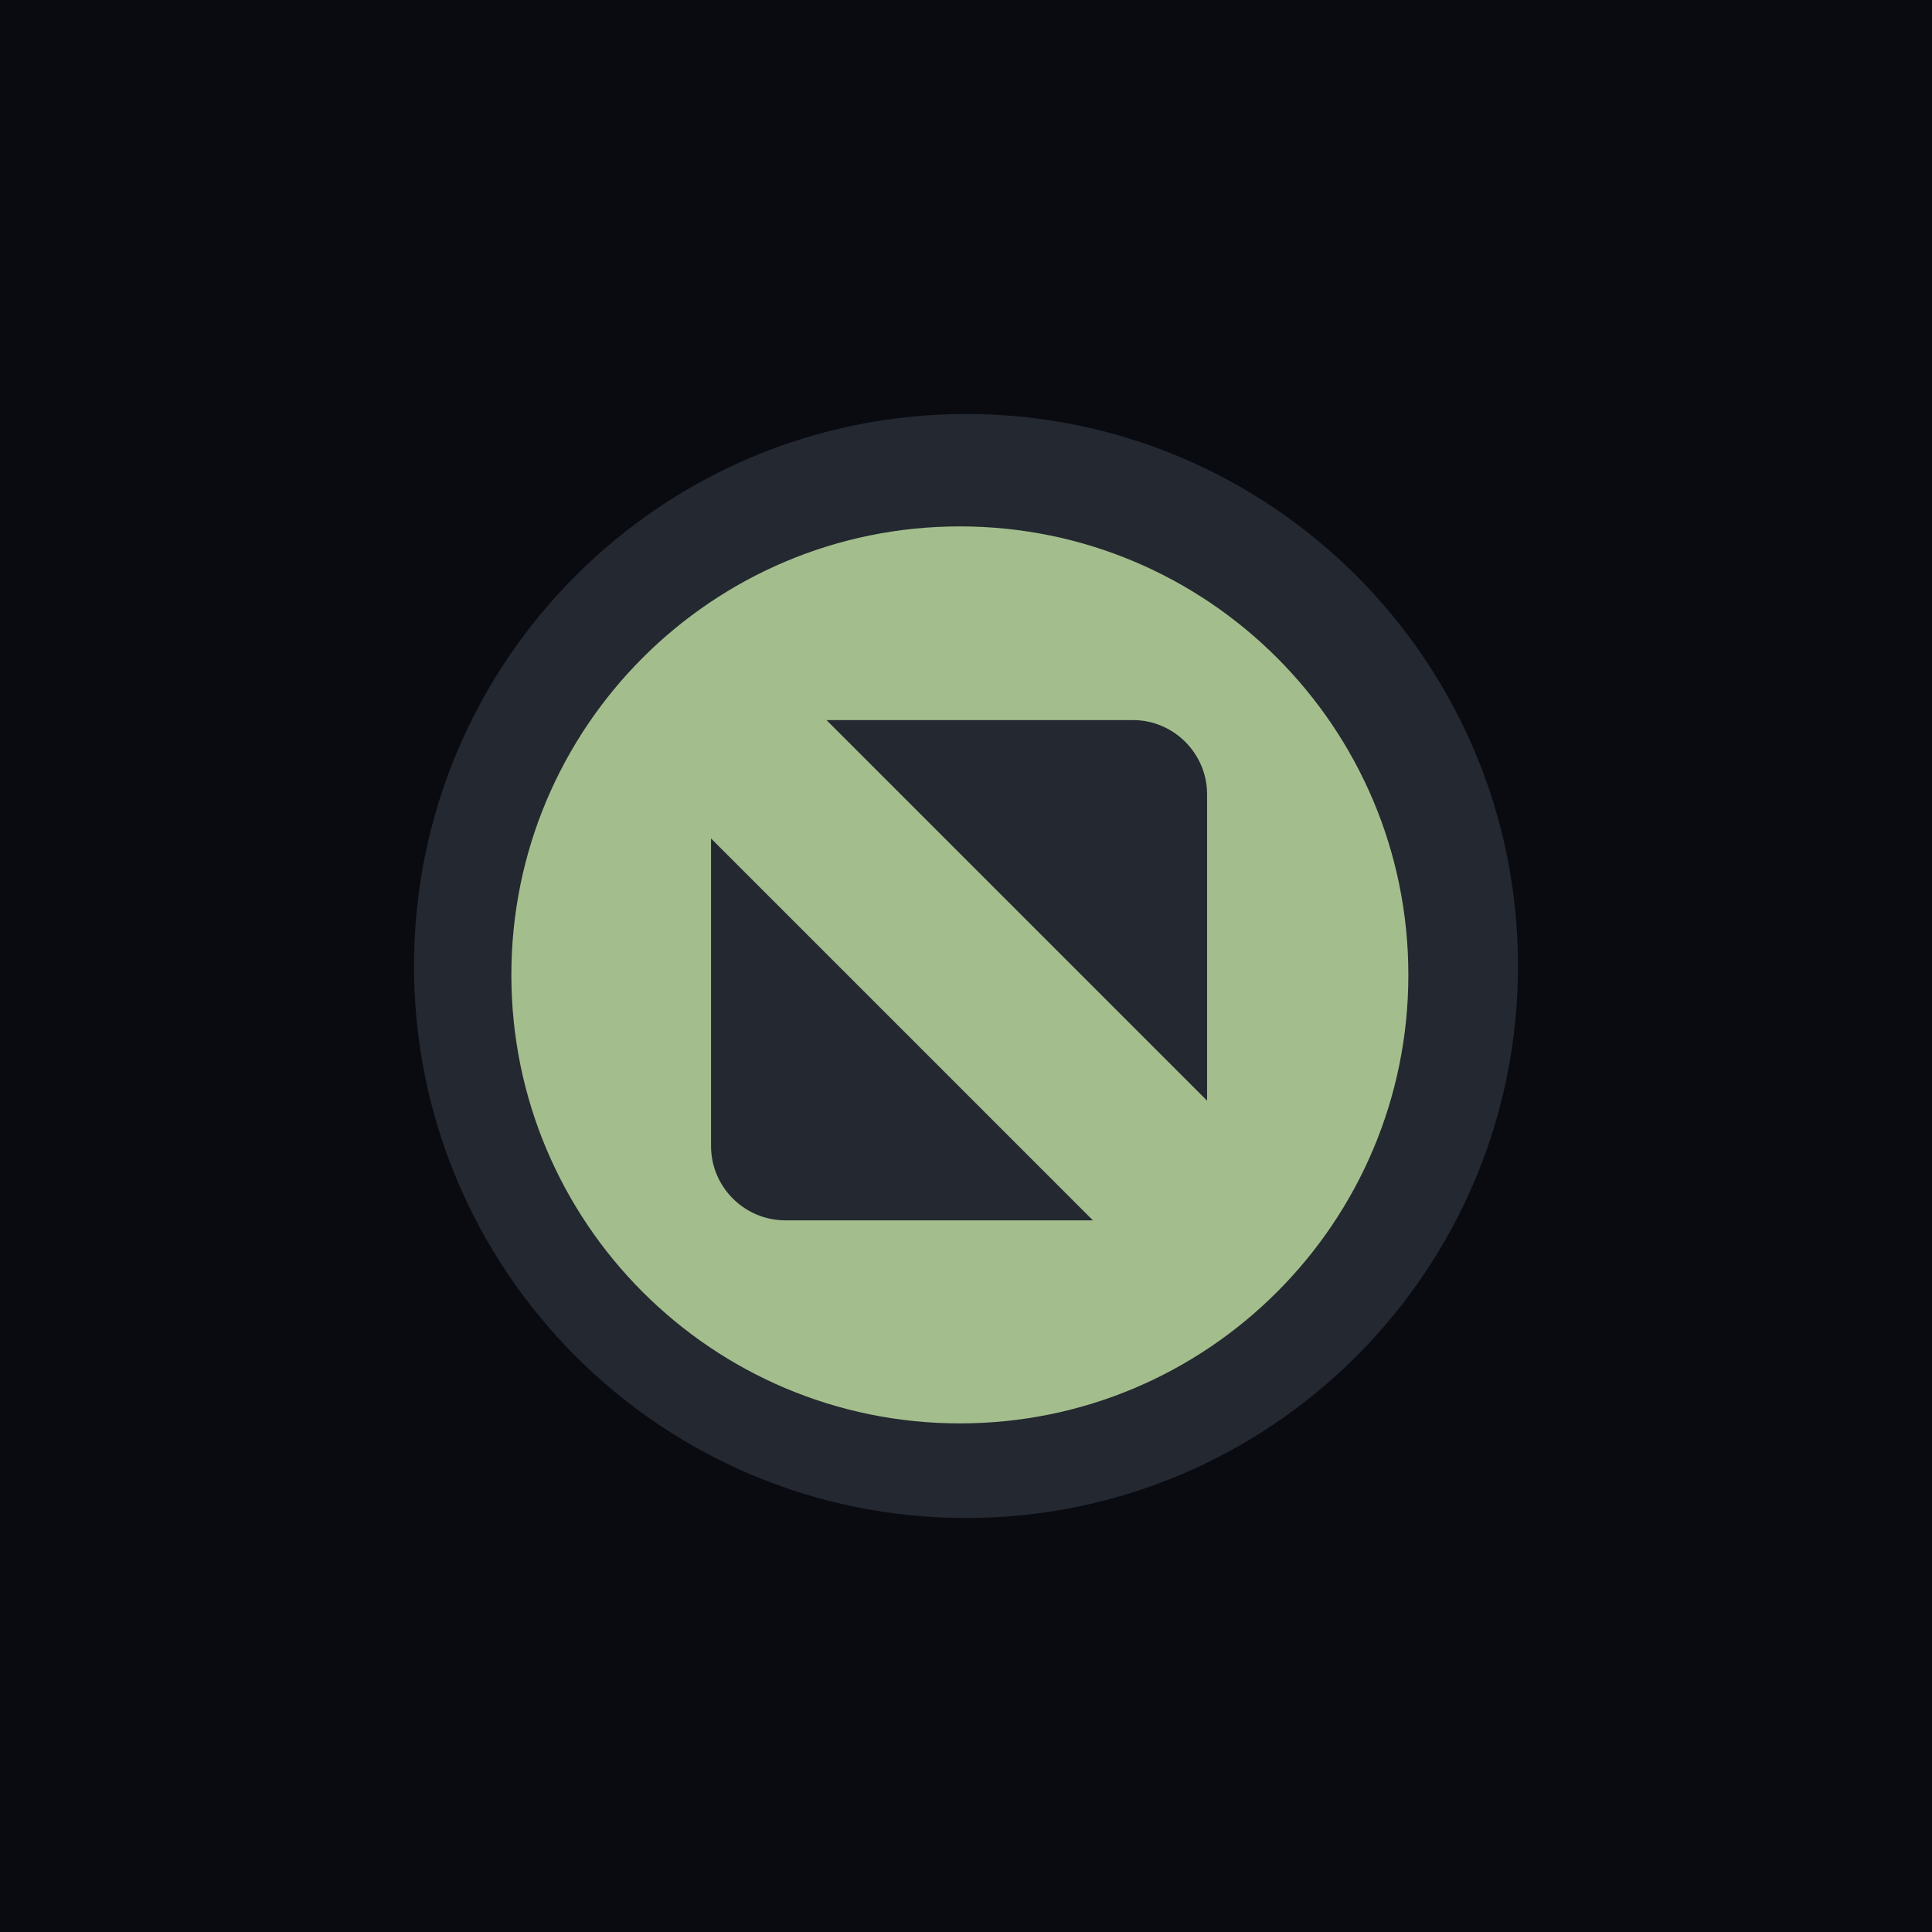
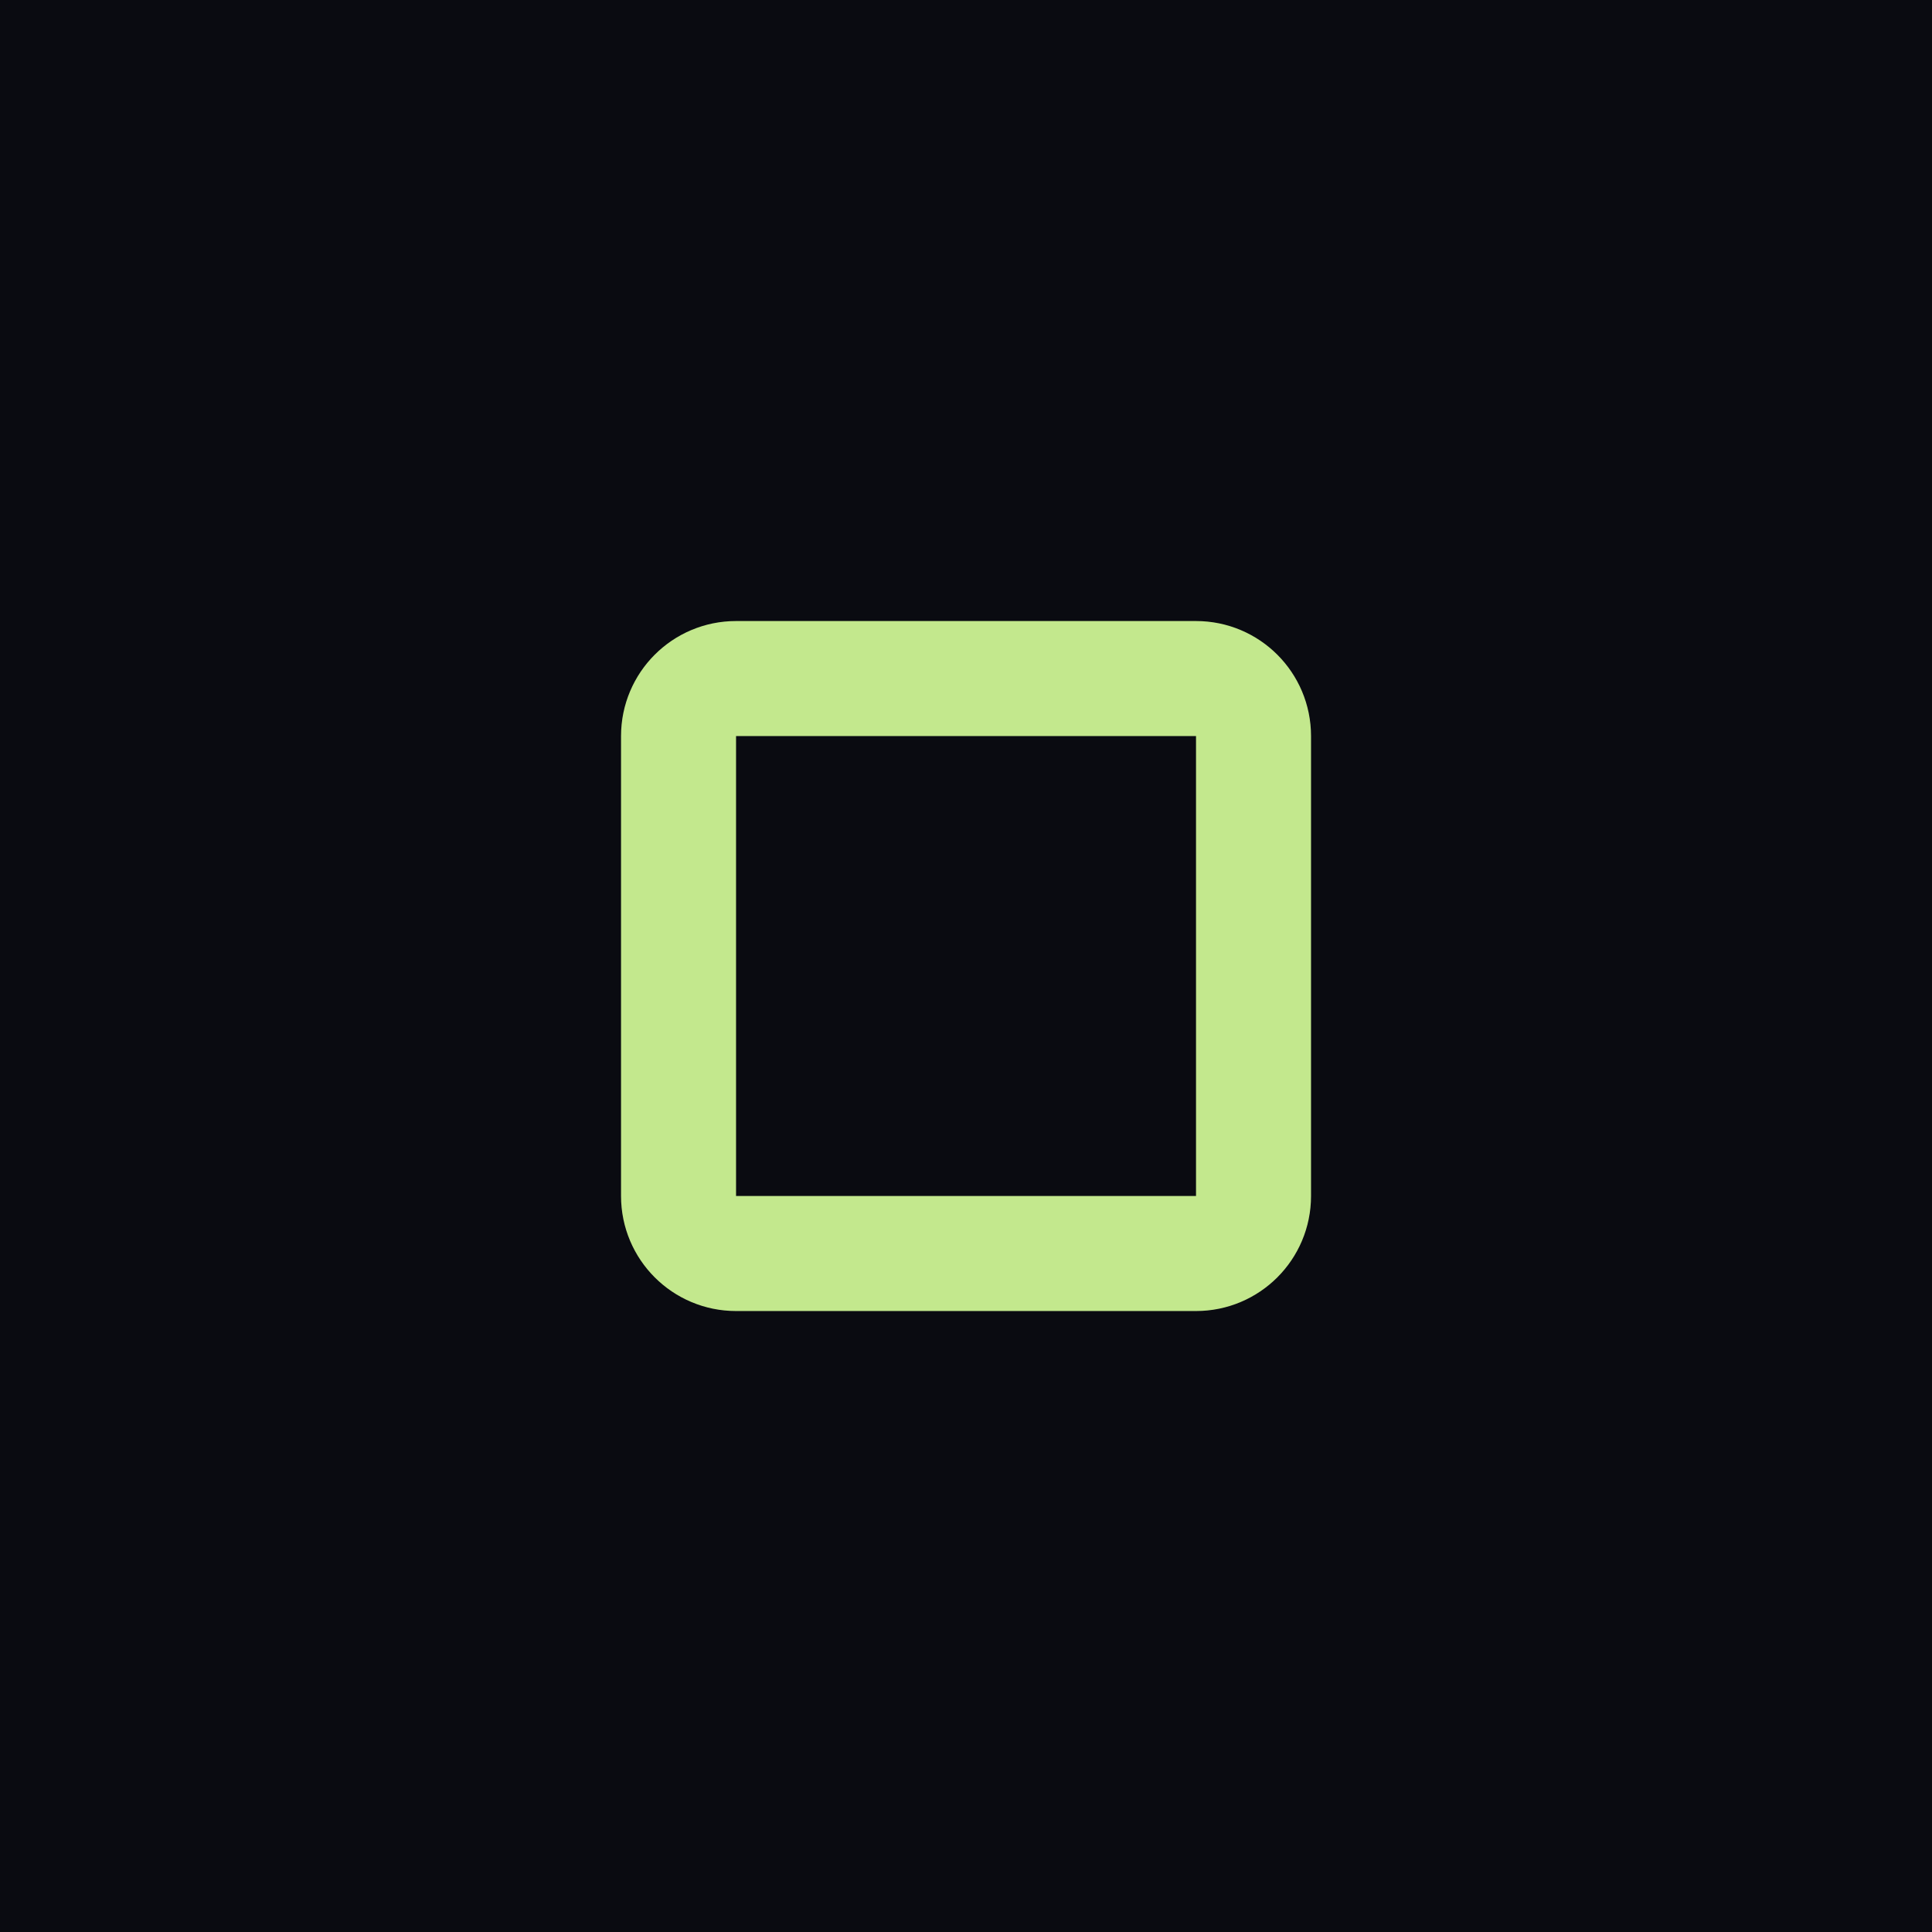
<svg xmlns="http://www.w3.org/2000/svg" width="28" height="28" viewBox="0 0 28 28" id="svg4142" version="1.1">
  <defs id="defs4144" />
  <g id="layer1" transform="translate(0,-1024.362)">
    <rect style="opacity:1;fill:#0a0b11;fill-opacity:1;fill-rule:evenodd;stroke:none;stroke-width:2.745;stroke-linecap:butt;stroke-linejoin:miter;stroke-miterlimit:4;stroke-dasharray:none;stroke-dashoffset:478.437;stroke-opacity:1" id="rect4741" width="28" height="32" x="0" y="1020.362" />
+     <circle style="fill:#eceff1;fill-opacity:0.1;stroke:none;stroke-width:0.5;stroke-linejoin:miter;stroke-miterlimit:4;stroke-dasharray:none;stroke-opacity:1" id="path2994" cx="1036.362" cy="13" r="12" transform="rotate(90)" />
    <rect style="opacity:1;fill:#ffffff;fill-opacity:0.07;fill-rule:evenodd;stroke:none;stroke-width:2.745;stroke-linecap:butt;stroke-linejoin:miter;stroke-miterlimit:4;stroke-dasharray:none;stroke-dashoffset:478.437;stroke-opacity:1" id="rect4959" width="28" height="1" x="0" y="1020.362" />
-     <path id="path4289" style="fill:#232831;fill-opacity:1;fill-rule:evenodd;stroke:none;stroke-width:0.014" d="m 14,1046.362 c 4.418,0 8,-3.582 8,-8 0,-4.418 -3.582,-8 -8,-8 -4.418,0 -8,3.582 -8,8 0,4.418 3.582,8 8,8" />
-     <path id="path4291" style="fill:#a3be8c;fill-opacity:1;fill-rule:evenodd;stroke:none;stroke-width:0.013" d="m 13.911,1044.991 c 3.59,0 6.5,-2.91 6.5,-6.5 0,-3.59 -2.91,-6.5 -6.5,-6.5 -3.59,0 -6.5,2.91 -6.5,6.5 0,3.59 2.91,6.5 6.5,6.5" />
-     <path d="m 11.978,1034.798 h 4.441 c 0.591,0 1.075,0.484 1.075,1.075 v 4.441 z m 3.861,7.25 h -4.459 c -0.591,0 -1.075,-0.484 -1.075,-1.075 v -4.459 l 5.534,5.534" style="fill:#232831;fill-opacity:1;fill-rule:evenodd;stroke:none;stroke-width:0.017" id="path4293" />
+     <rect style="opacity:1;fill:#d8dee9;fill-opacity:0;stroke:#C3E88D;stroke-width:1.667;stroke-linejoin:round;stroke-miterlimit:3;stroke-dasharray:none;stroke-opacity:1;paint-order:markers fill stroke" id="rect818" width="8.333" height="8.333" x="9.834" y="1034.196" rx="0.833" ry="0.833" />
  </g>
</svg>
